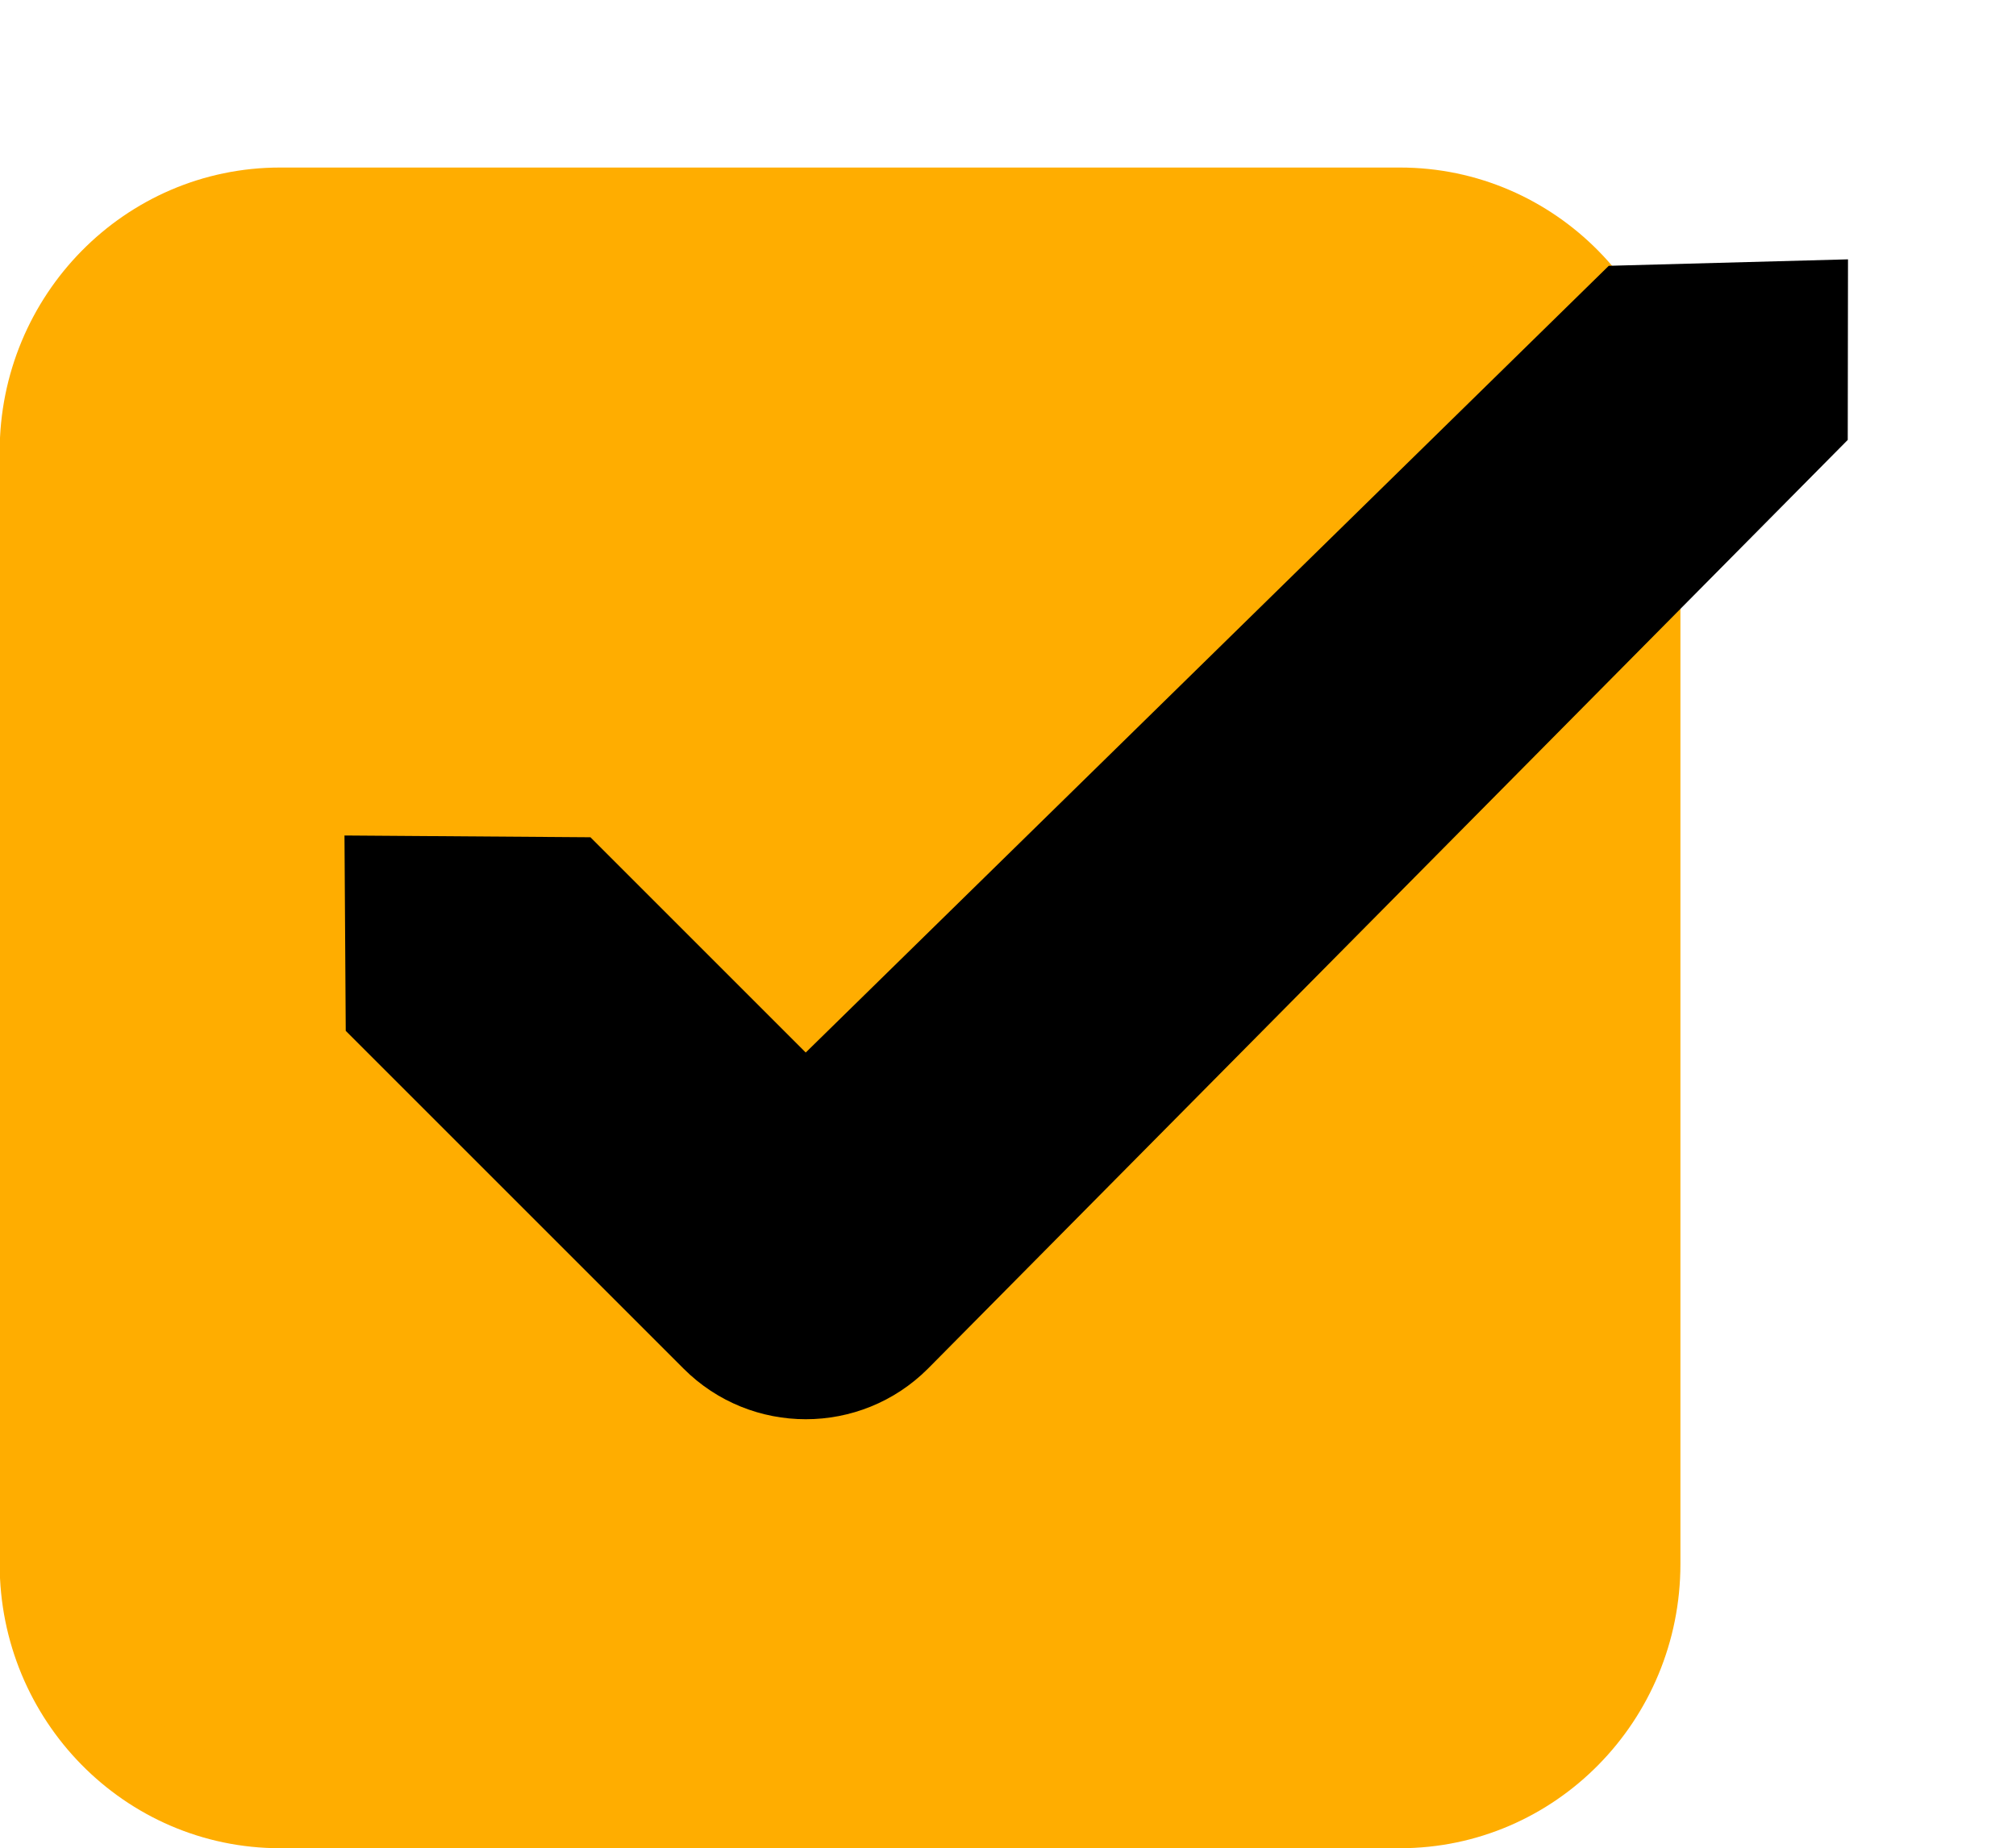
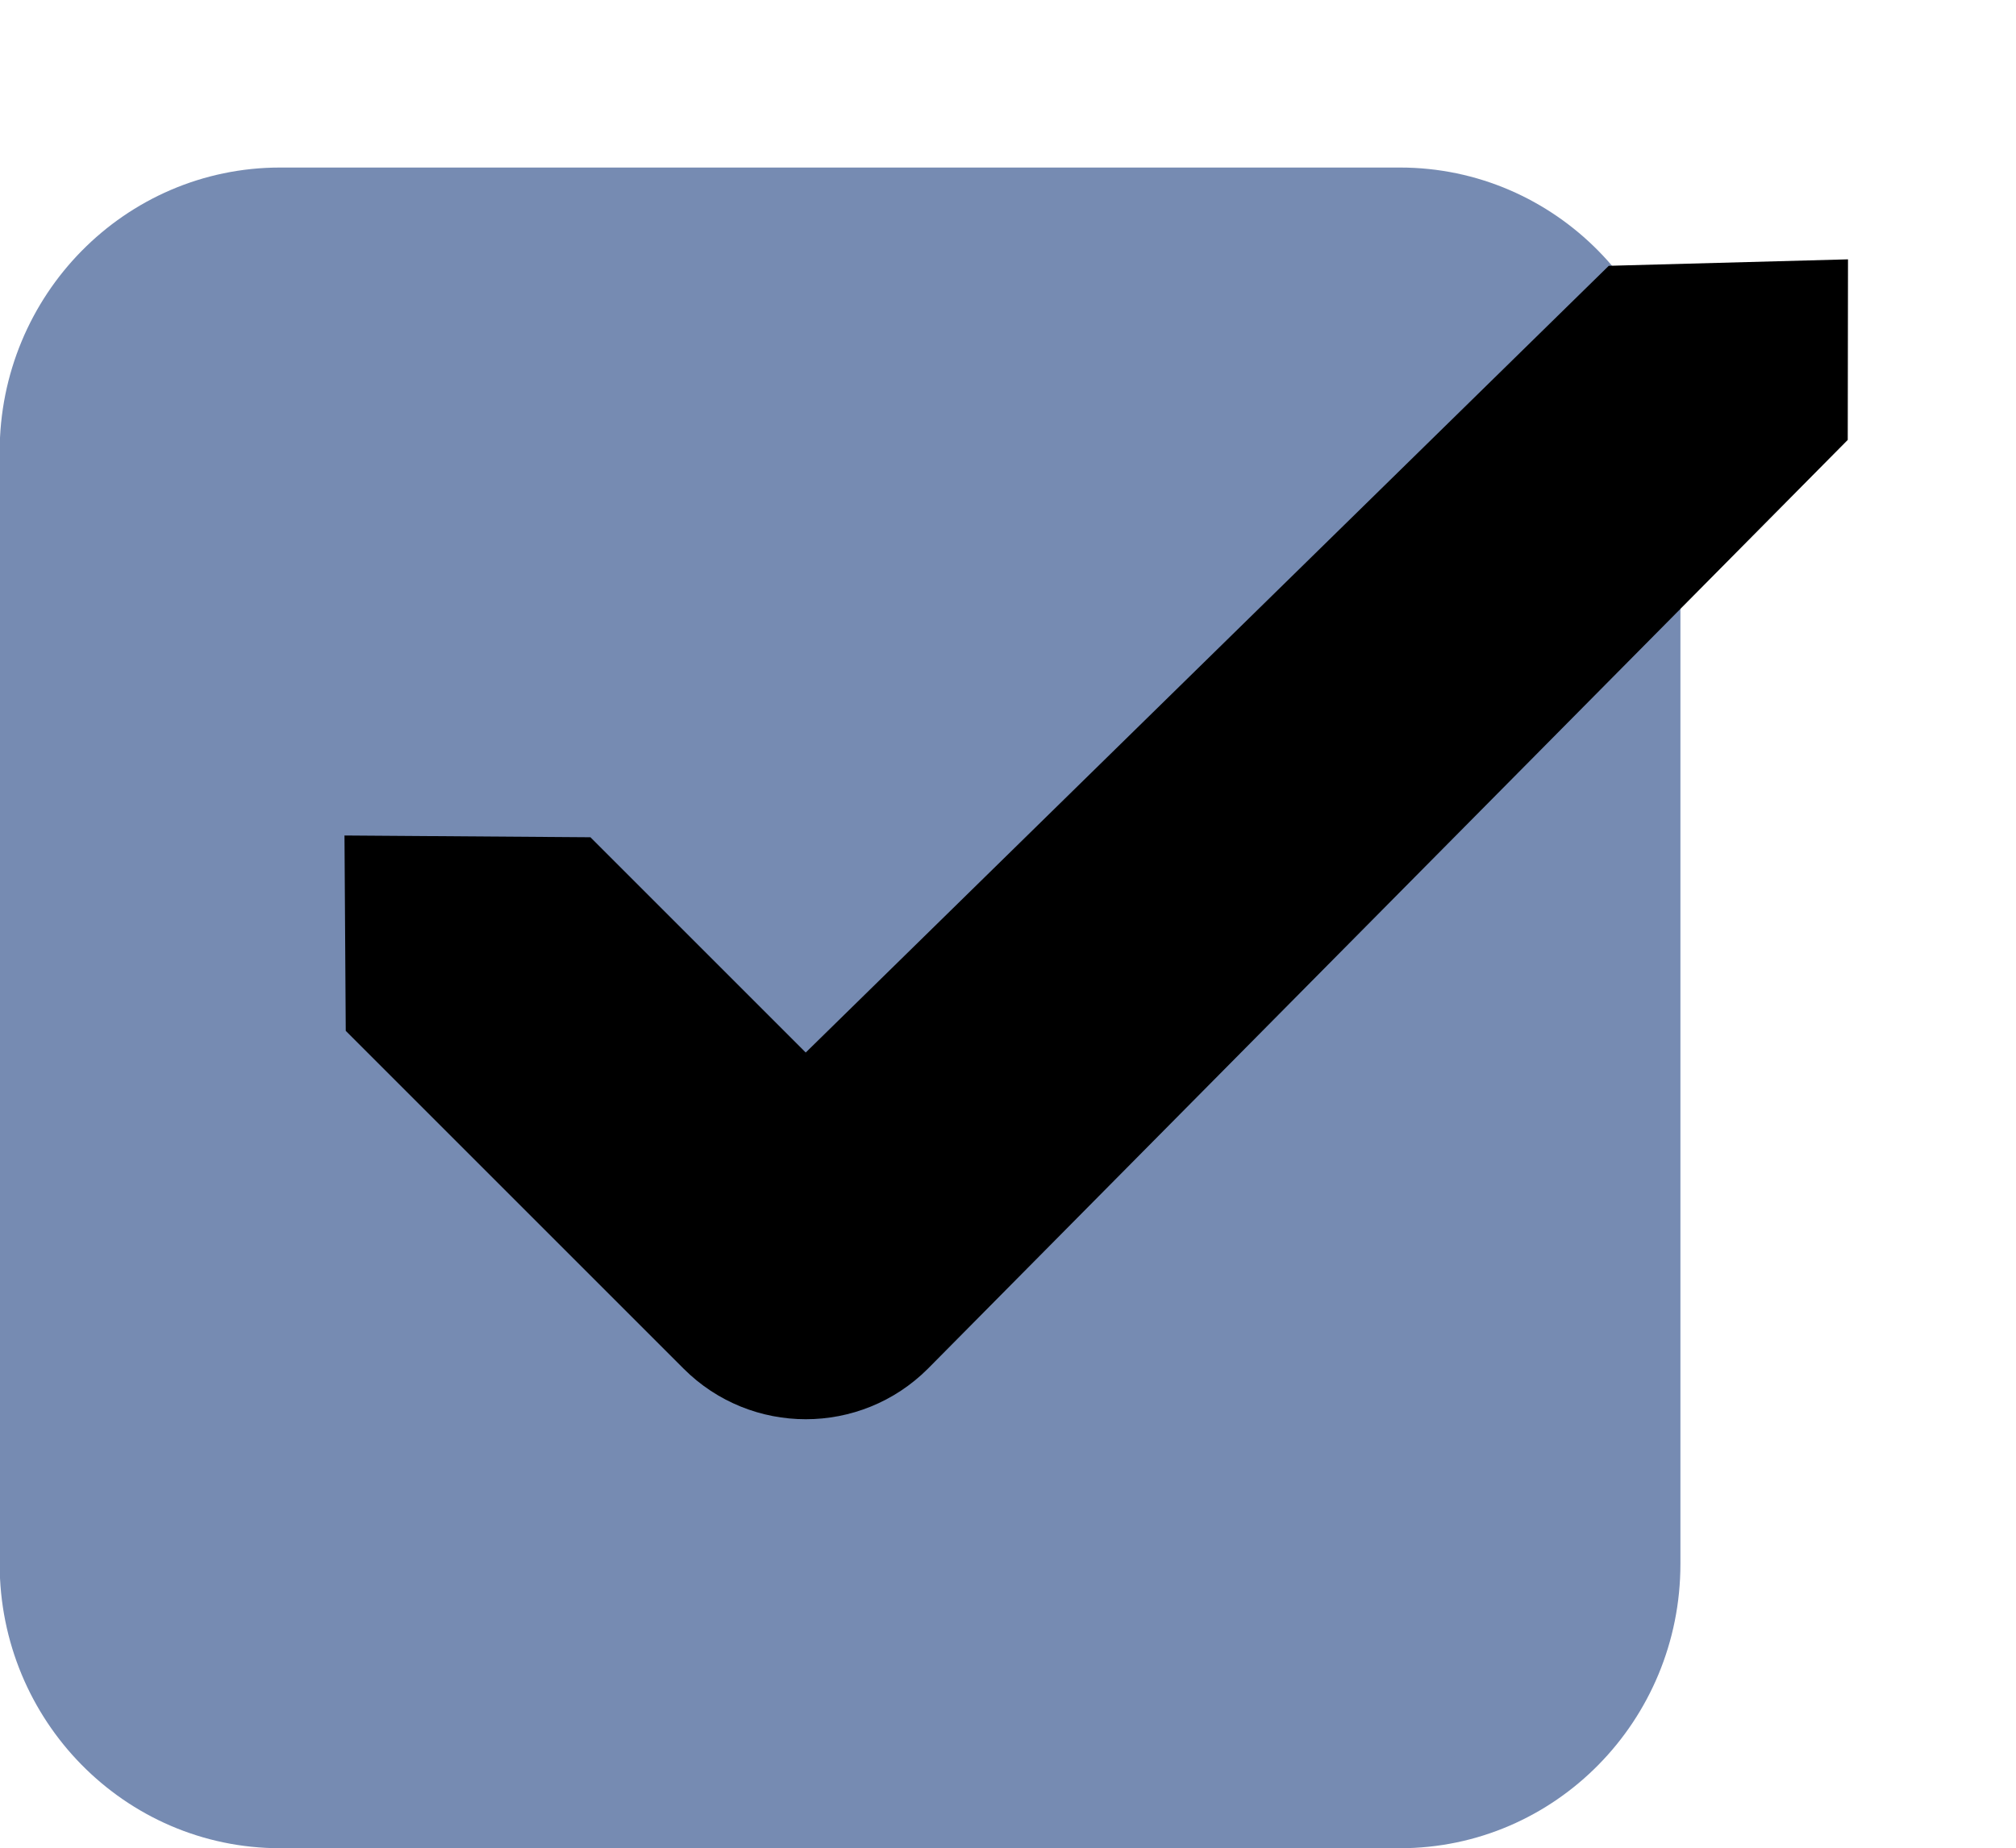
<svg xmlns="http://www.w3.org/2000/svg" xmlns:xlink="http://www.w3.org/1999/xlink" width="24" height="22" id="svg3199" version="1.1">
  <defs id="defs3201">
    <linearGradient id="linearGradient15404">
      <stop id="stop15406" offset="0" style="stop-color:#515151;stop-opacity:1" />
      <stop id="stop15408" offset="1" style="stop-color:#292929;stop-opacity:1" />
    </linearGradient>
    <linearGradient xlink:href="#linearGradient5872-5-1" id="linearGradient5891-0-4" gradientUnits="userSpaceOnUse" x1="205.841" y1="246.709" x2="206.748" y2="231.241" />
    <linearGradient id="linearGradient5872-5-1">
      <stop style="stop-color:#0b2e52;stop-opacity:1" offset="0" id="stop5874-4-4" />
      <stop style="stop-color:#1862af;stop-opacity:1" offset="1" id="stop5876-0-5" />
    </linearGradient>
    <linearGradient y2="-388.73" x2="-93.031" y1="-396.347" x1="-93.031" gradientTransform="matrix(1.591837,0,0,0.8571429,-256.5612,59.68542)" gradientUnits="userSpaceOnUse" id="linearGradient14219" xlink:href="#linearGradient15404" />
    <linearGradient id="linearGradient10013-4-63-6">
      <stop style="stop-color:#333333;stop-opacity:1;" offset="0" id="stop10015-2-76-1" />
      <stop style="stop-color:#292929;stop-opacity:1" offset="1" id="stop10017-46-15-8" />
    </linearGradient>
    <linearGradient id="linearGradient10597-5">
      <stop style="stop-color:#16191a;stop-opacity:1;" offset="0" id="stop10599-2" />
      <stop style="stop-color:#2b3133;stop-opacity:1" offset="1" id="stop10601-5" />
    </linearGradient>
    <linearGradient y2="-322.164" x2="921.225" y1="-330.051" x1="921.328" gradientTransform="matrix(1.591837,0,0,0.8571429,-1456.546,275.4519)" gradientUnits="userSpaceOnUse" id="linearGradient15374" xlink:href="#linearGradient10013-4-63-6" />
    <linearGradient gradientTransform="translate(-1199.985,216.3805)" y2="-227.08" x2="1203.918" y1="-217.567" x1="1203.918" gradientUnits="userSpaceOnUse" id="linearGradient15376" xlink:href="#linearGradient10597-5" />
    <linearGradient id="linearGradient5581-5-2-4-6-8-7-35-8">
      <stop id="stop5583-0-92-8-0-7-6-5-1" offset="0" style="stop-color:#454c4c;stop-opacity:1;" />
      <stop style="stop-color:#393f3f;stop-opacity:1;" offset="0.4" id="stop5585-4-7-2-7-9-9-92-0" />
      <stop id="stop5587-6-7-2-0-3-1-21-5" offset="1" style="stop-color:#2d3232;stop-opacity:1;" />
    </linearGradient>
  </defs>
  <g id="layer1" transform="translate(-342.5,-521.3622)">
-     <rect ry="2.884" style="color:#000000;display:inline;overflow:visible;visibility:visible;fill:#ffad00;fill-opacity:1;stroke:#ffad00;stroke-width:1;stroke-linecap:butt;stroke-linejoin:round;stroke-miterlimit:4;stroke-dasharray:none;stroke-dashoffset:0;stroke-opacity:1;marker:none;enable-background:accumulate" id="rect11803" width="19.009" height="19.011" x="342.996" y="523.857" rx="2.838" />
+     <rect ry="2.884" style="color:#000000;display:inline;overflow:visible;visibility:visible;fill:#768bb2;fill-opacity:1;stroke:#768bb2;stroke-width:1;stroke-linecap:butt;stroke-linejoin:round;stroke-miterlimit:4;stroke-dasharray:none;stroke-dashoffset:0;stroke-opacity:1;marker:none;enable-background:accumulate" id="rect11803" width="19.009" height="19.011" x="342.996" y="523.857" rx="2.838" />
    <rect style="color:#000000;fill:none;stroke:none;stroke-width:2;marker:none;visibility:visible;display:inline;overflow:visible;enable-background:accumulate" id="rect17347" width="21.944" height="21.944" x="342.299" y="521.584" />
    <path style="font-size:medium;font-style:normal;font-variant:normal;font-weight:normal;font-stretch:normal;text-indent:0;text-align:start;text-decoration:none;line-height:normal;letter-spacing:normal;word-spacing:normal;text-transform:none;direction:ltr;block-progression:tb;writing-mode:lr-tb;text-anchor:start;baseline-shift:baseline;color:#000000;fill:#000000;fill-opacity:1;stroke:none;stroke-width:3;marker:none;visibility:visible;display:inline;overflow:visible;enable-background:accumulate;font-family:sans-serif;-inkscape-font-specification:sans-serif" d="m 361.652,524.527 -9.56,9.367 -2.563,-2.563 -2.928,-0.021 0.015,2.326 4.022,4.022 c 0.803,0.803 2.106,0.803 2.909,0 l 10.95,-11.058 0.003,-2.15 z" id="path12830-4-17-0" />
  </g>
</svg>
